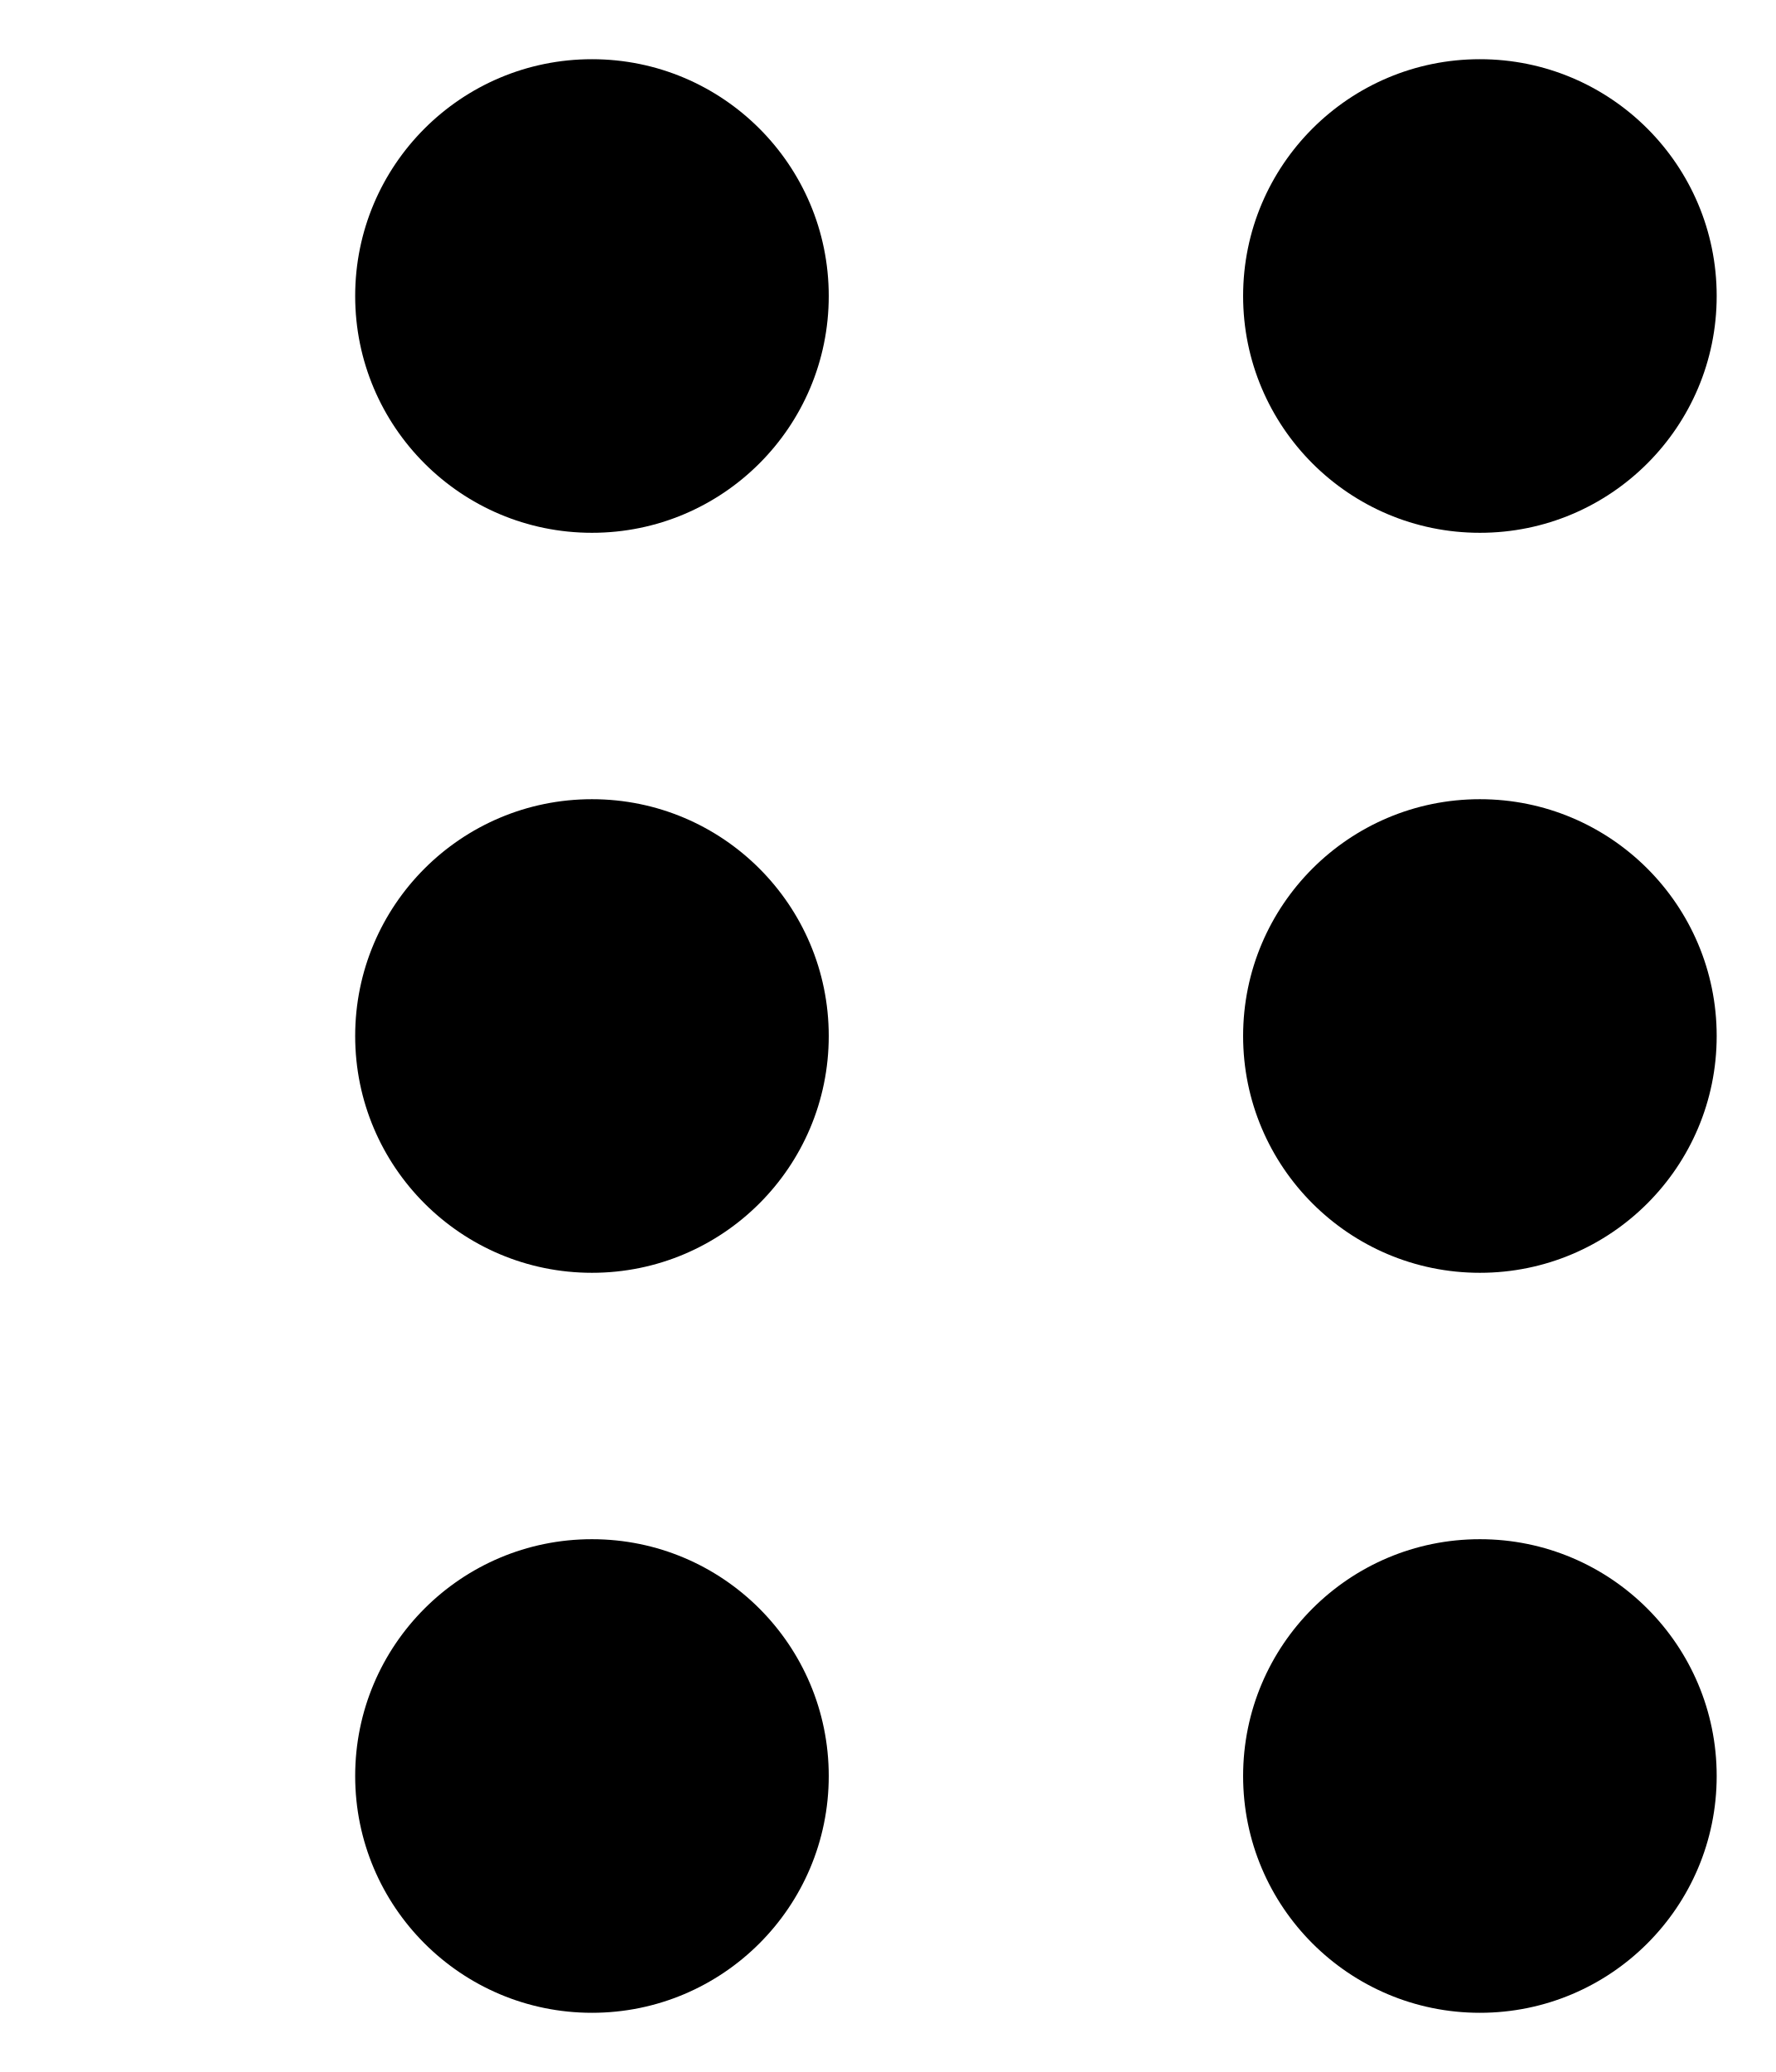
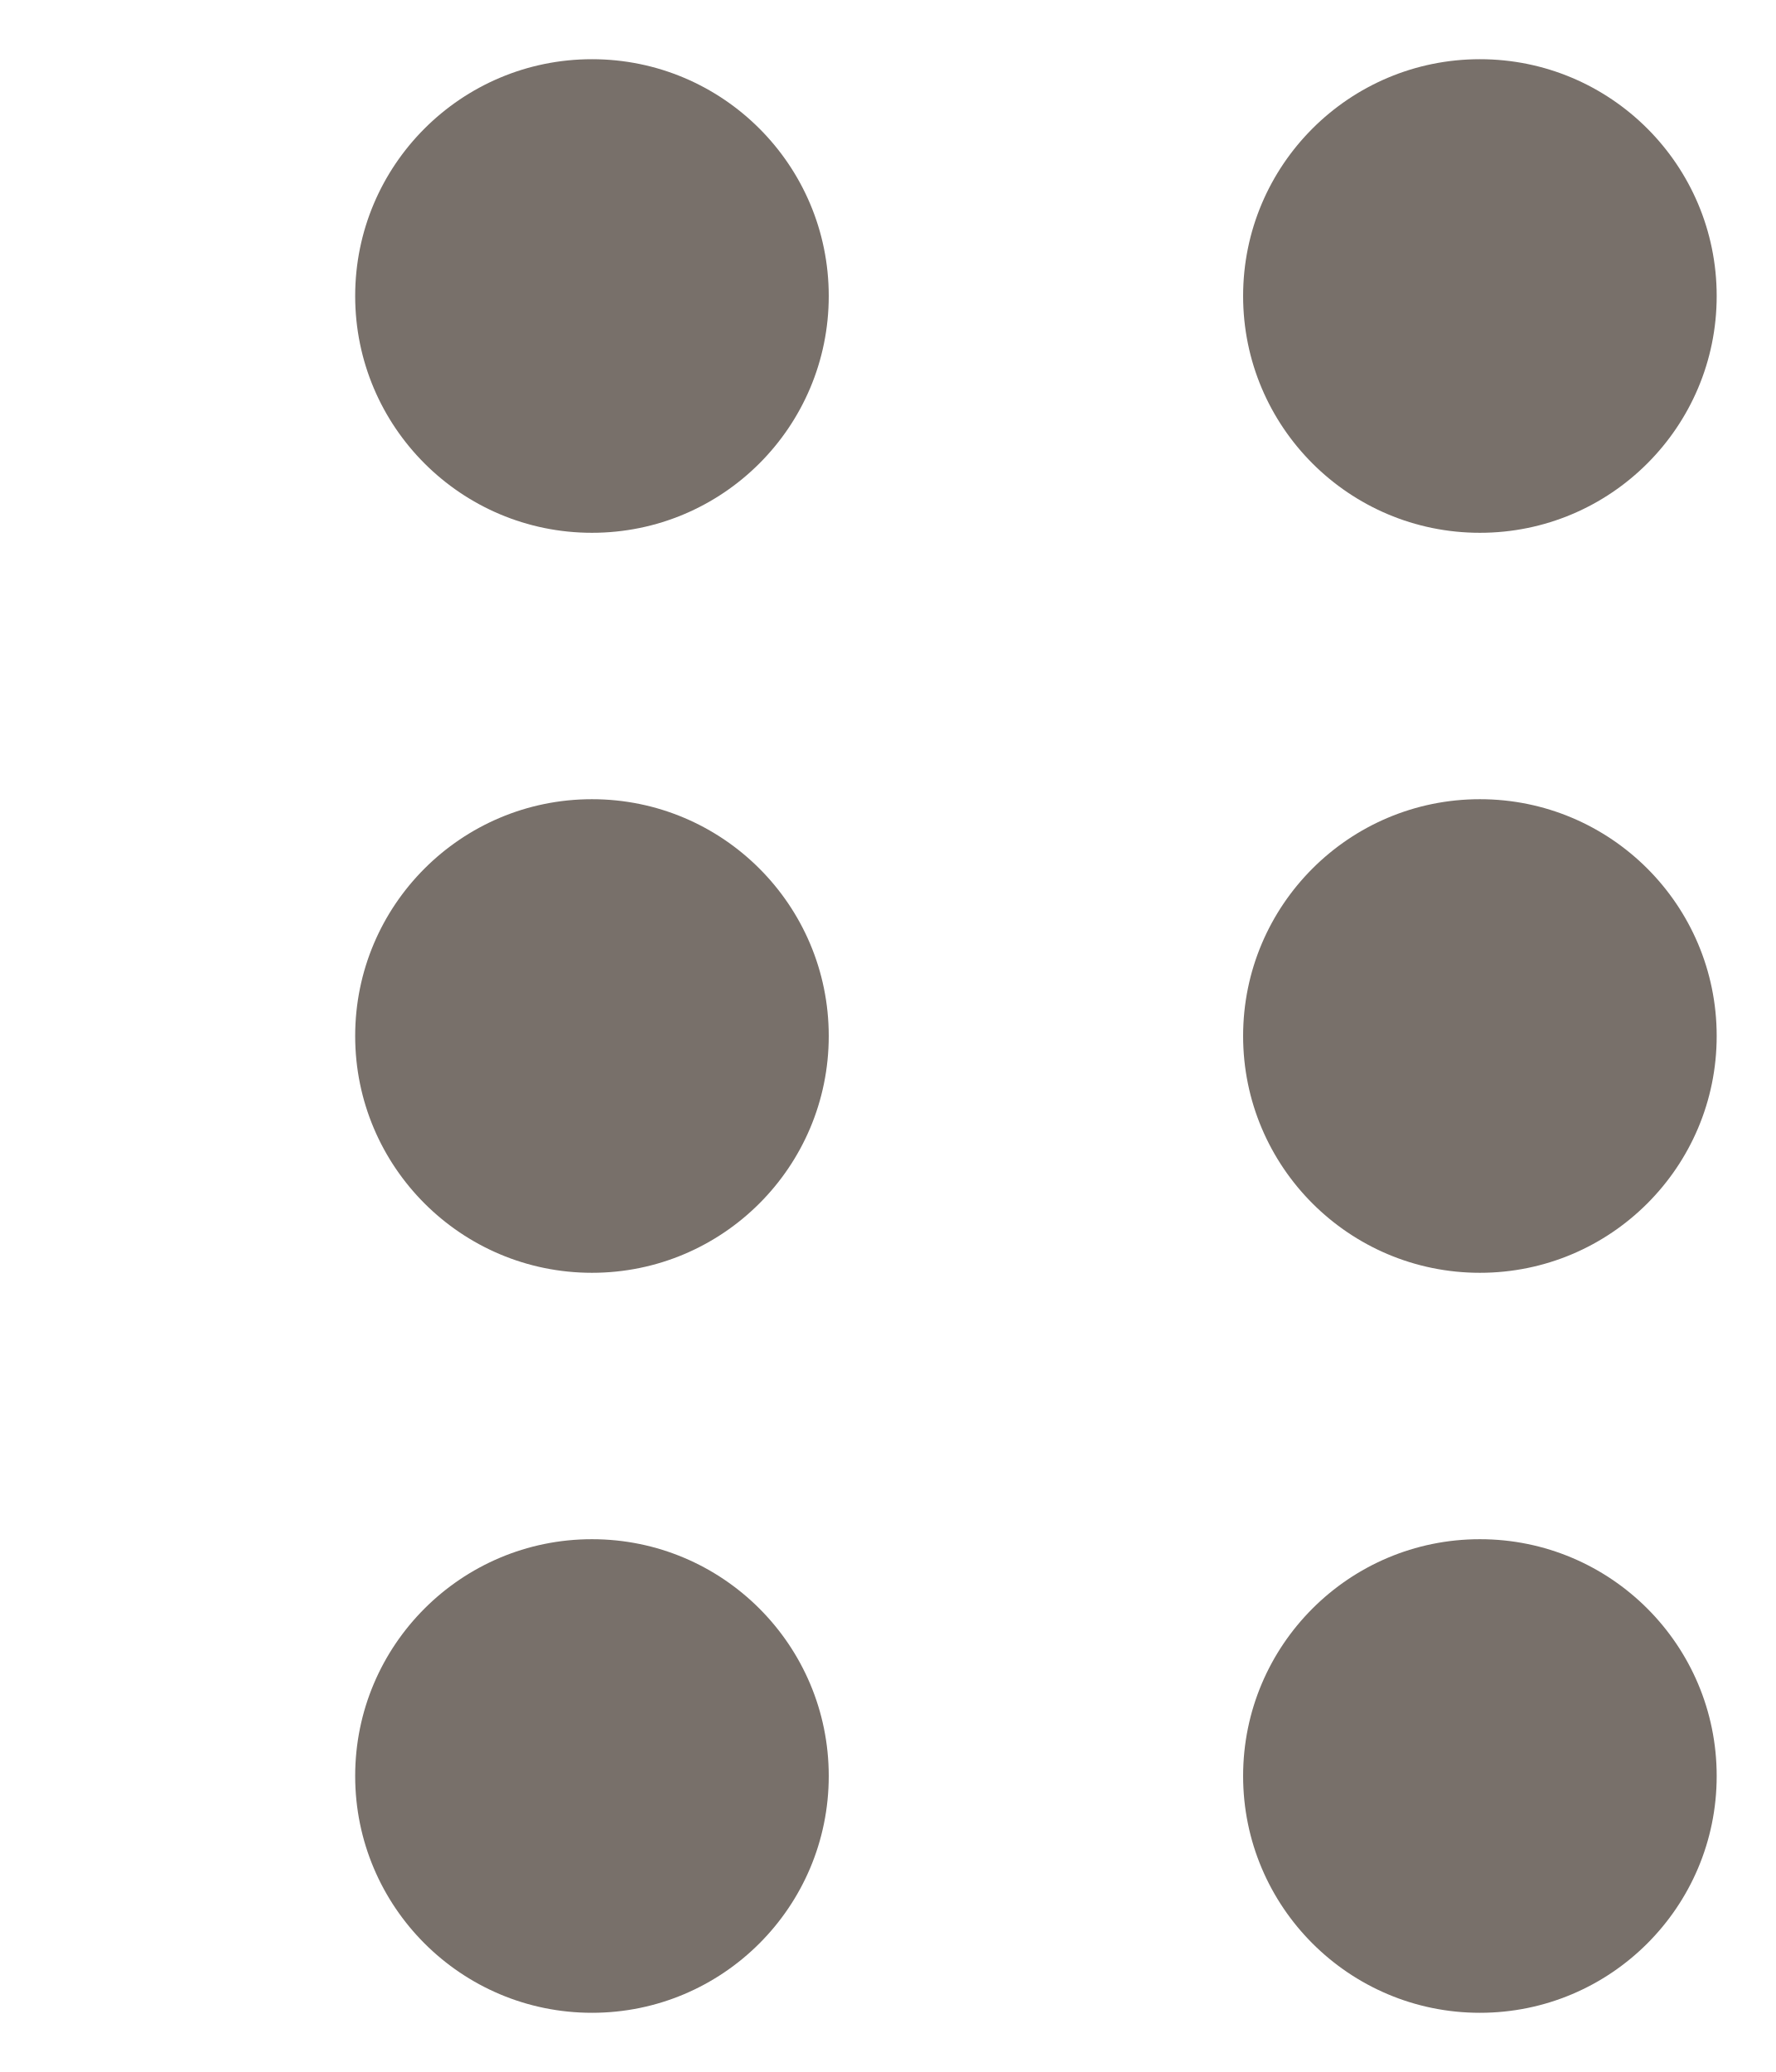
<svg width="60" height="70" id="drag-icon" viewBox="0 0 60 70">
-   <circle cx="20" cy="35" r="8" fill="black" />
-   <circle cx="50" cy="35" r="8" fill="black" />
-   <circle cx="20" cy="10" r="8" fill="black" />
-   <circle cx="50" cy="10" r="8" fill="black" />
-   <circle cx="20" cy="60" r="8" fill="black" />
-   <circle cx="50" cy="60" r="8" fill="black" />
+   <circle cx="20" cy="35" r="8" fill="#78706A" />
+   <circle cx="50" cy="35" r="8" fill="#78706A" />
+   <circle cx="20" cy="10" r="8" fill="#78706A" />
+   <circle cx="50" cy="10" r="8" fill="#78706A" />
+   <circle cx="20" cy="60" r="8" fill="#78706A" />
+   <circle cx="50" cy="60" r="8" fill="#78706A" />
    Error
</svg>
